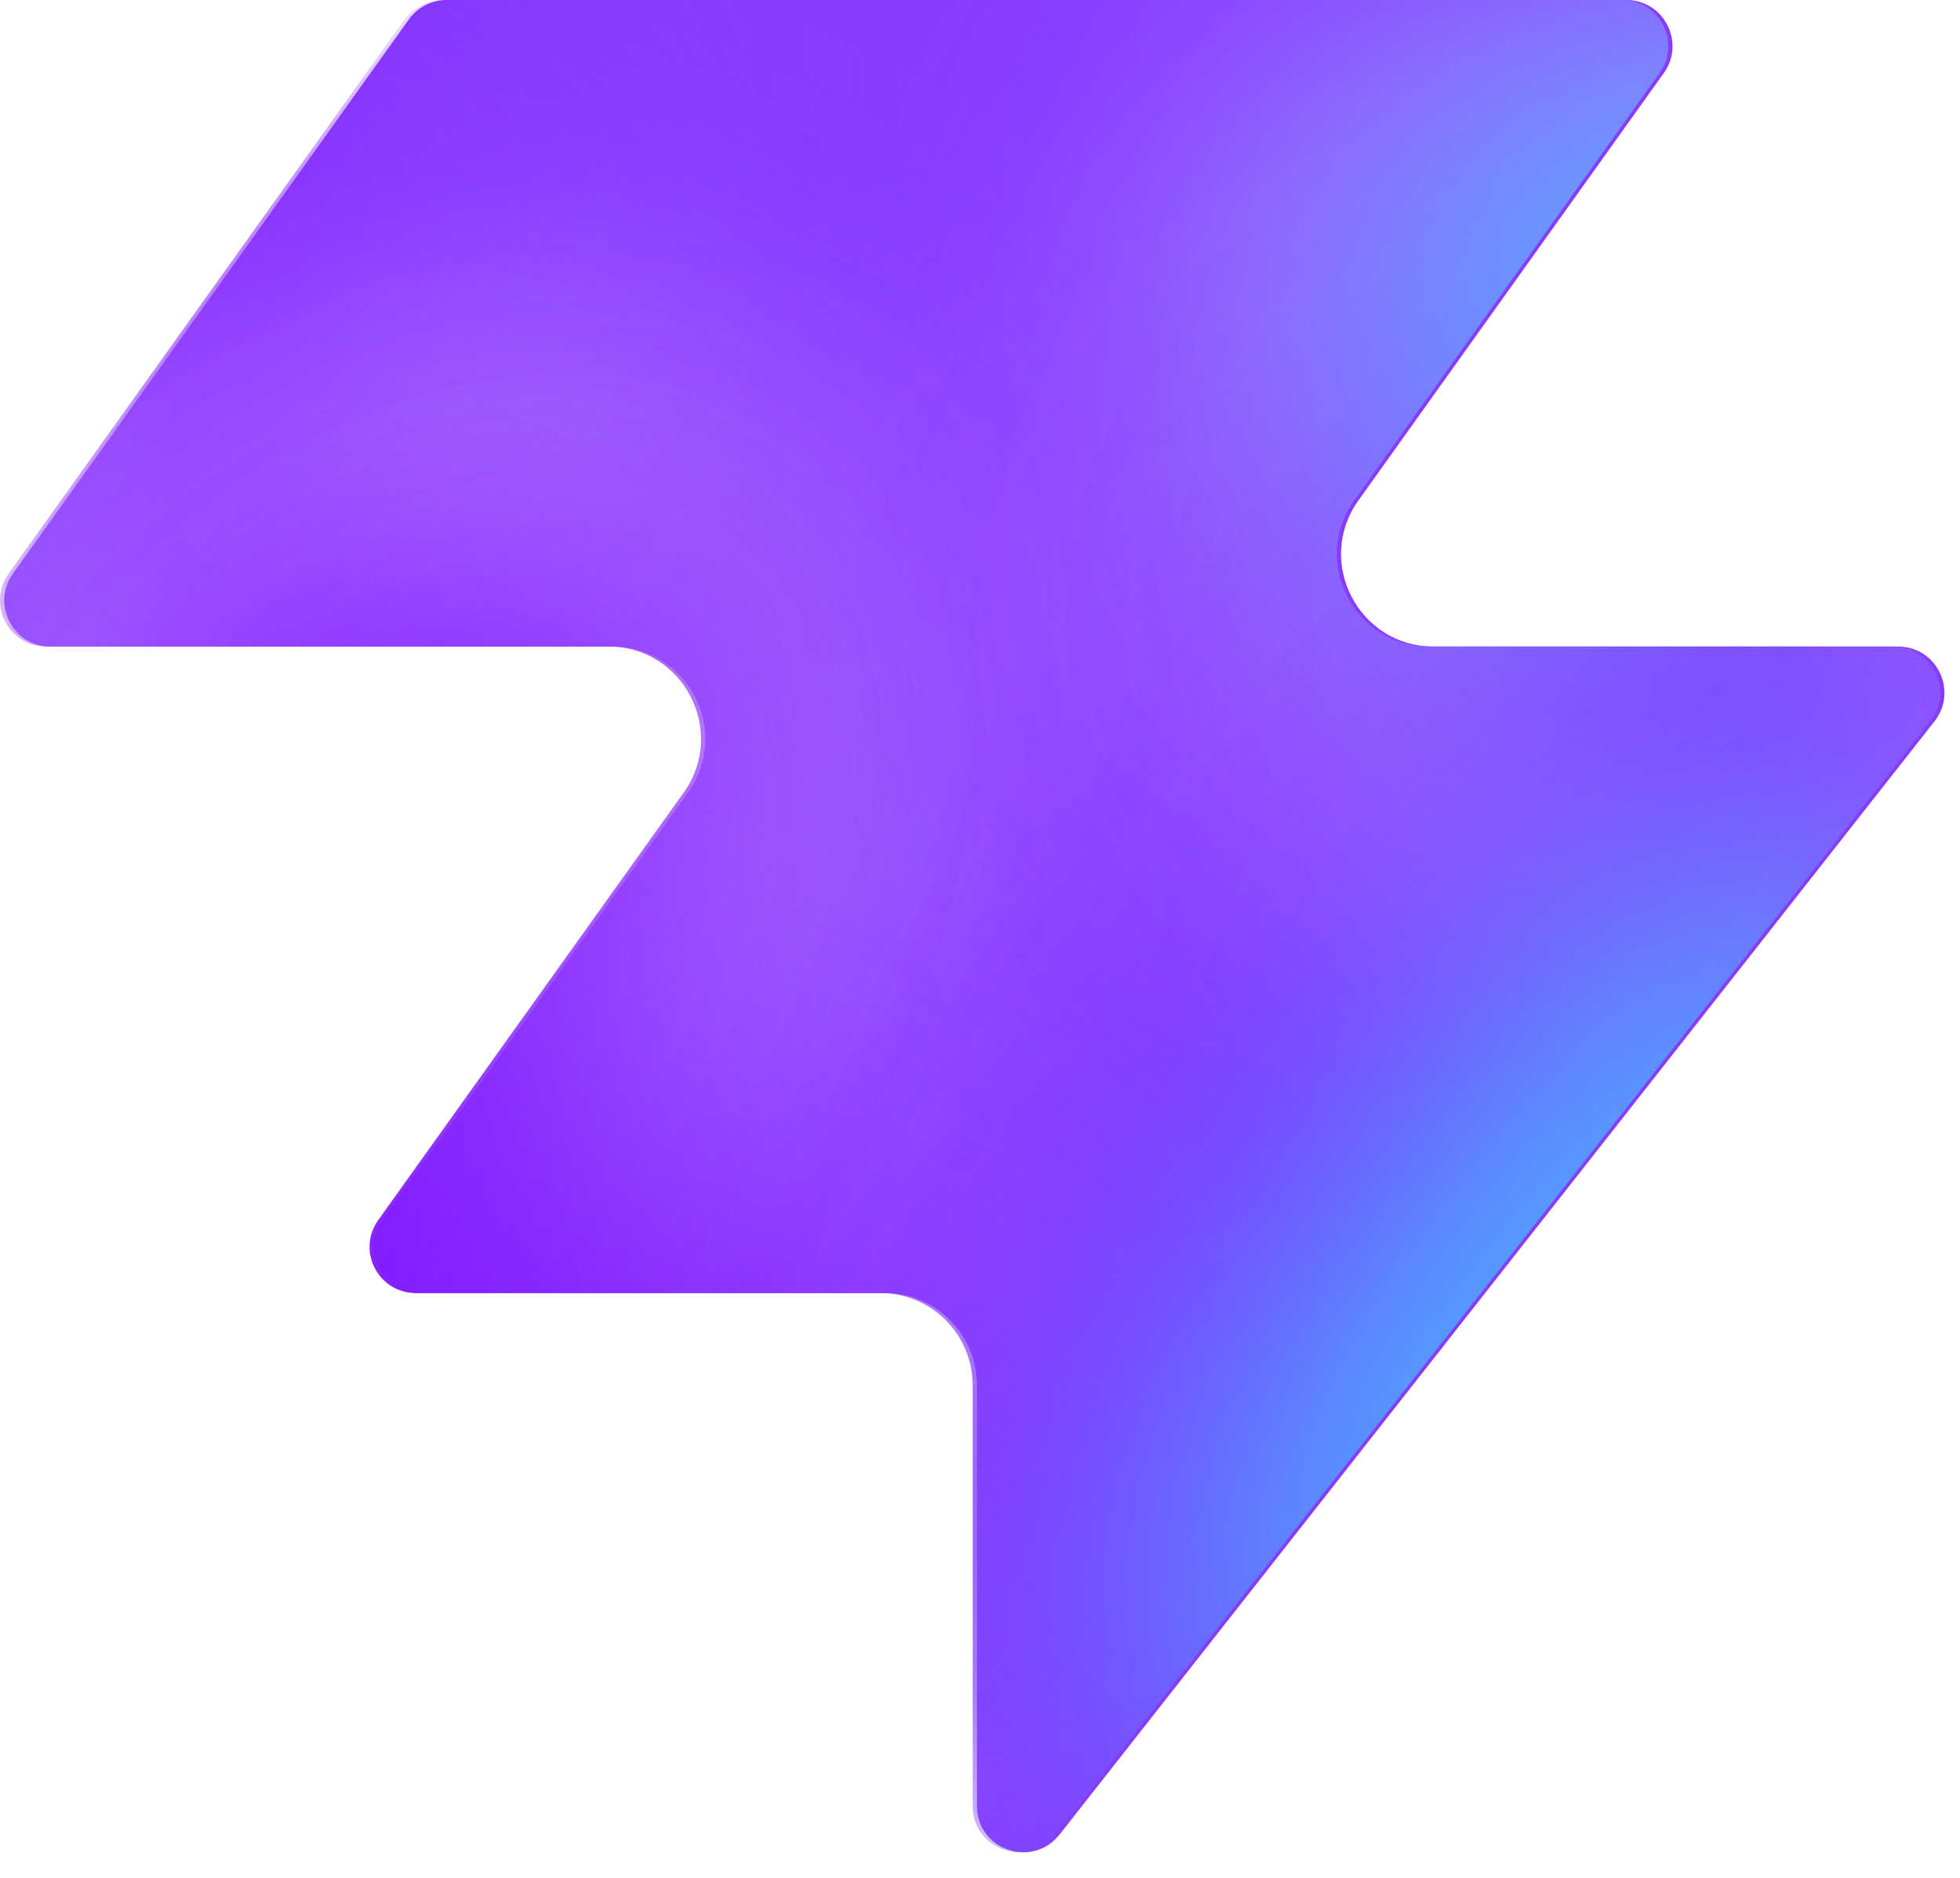
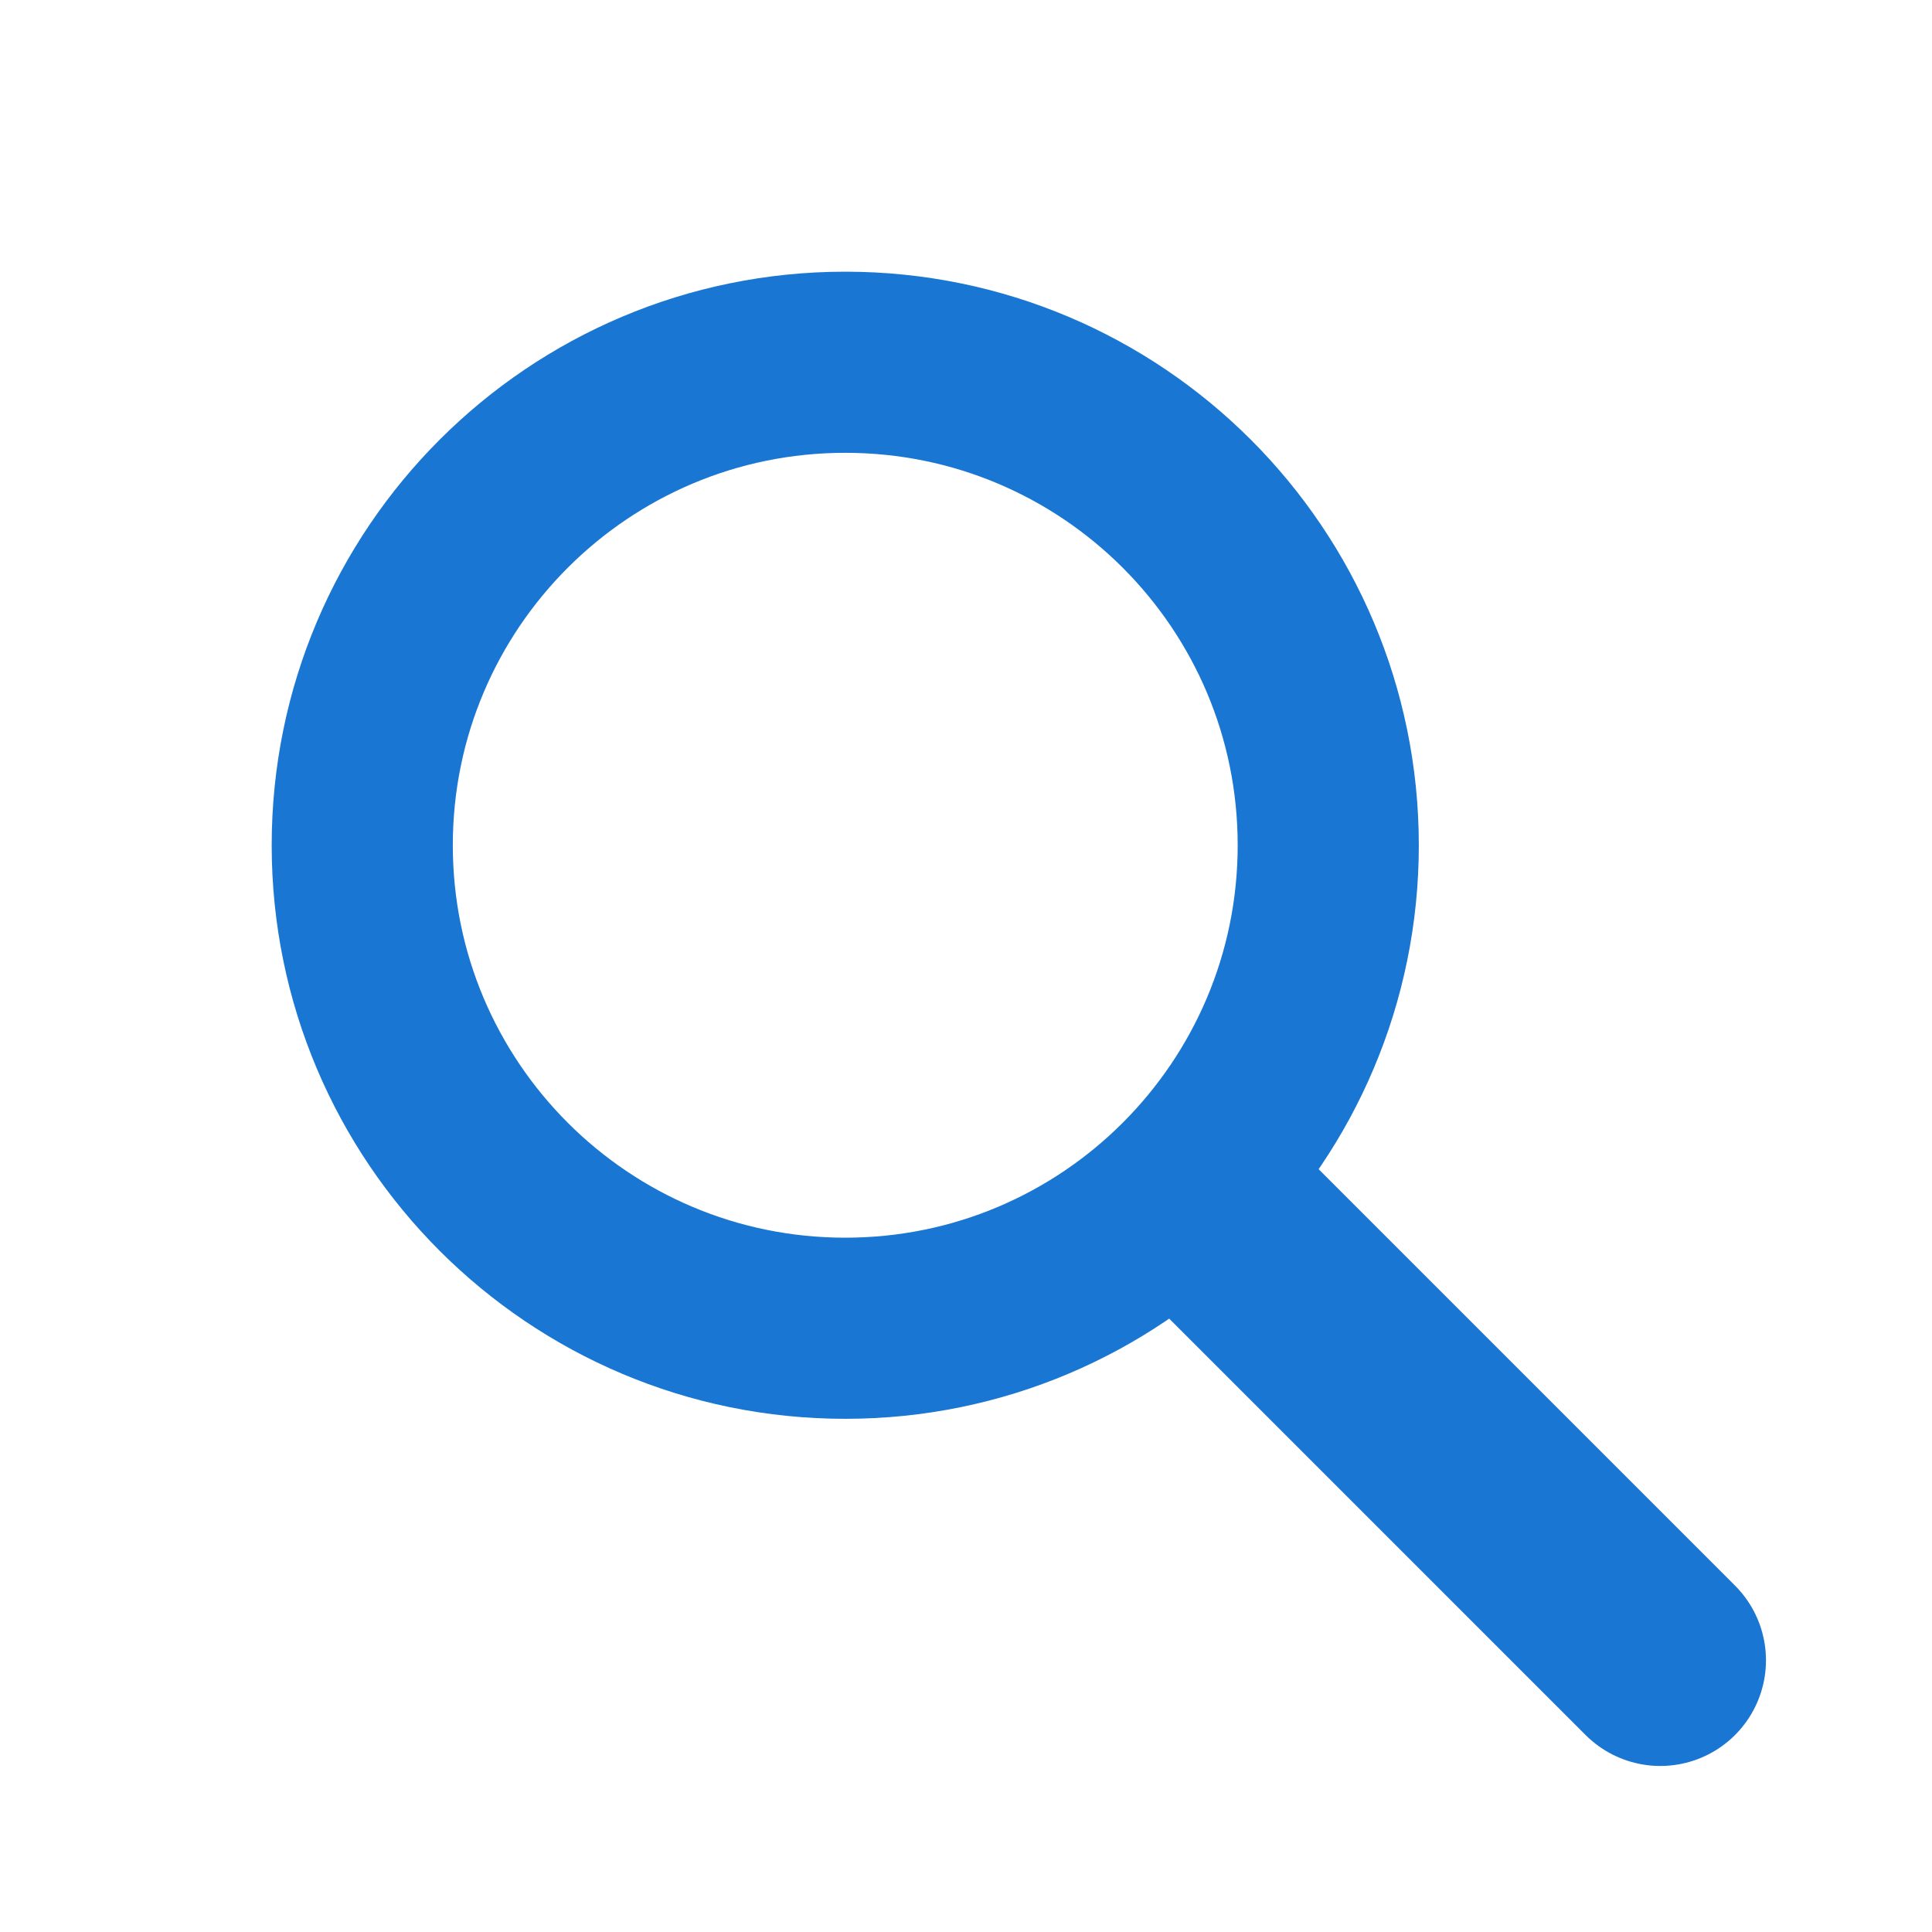
- <svg xmlns="http://www.w3.org/2000/svg" width="48" height="46" fill="none" viewBox="0 0 48 46">
-   <path fill="#863bff" d="M25.946 44.938c-.664.845-2.021.375-2.021-.698V33.937a2.26 2.26 0 0 0-2.262-2.262H10.287c-.92 0-1.456-1.04-.92-1.788l7.48-10.471c1.07-1.497 0-3.578-1.842-3.578H1.237c-.92 0-1.456-1.04-.92-1.788L10.013.474c.214-.297.556-.474.92-.474h28.894c.92 0 1.456 1.04.92 1.788l-7.48 10.471c-1.07 1.498 0 3.579 1.842 3.579h11.377c.943 0 1.473 1.088.89 1.83L25.947 44.94z" style="fill:#863bff;fill:color(display-p3 .525 .23 1);fill-opacity:1" />
-   <mask id="a" width="48" height="46" x="0" y="0" maskUnits="userSpaceOnUse" style="mask-type:alpha">
-     <path fill="#000" d="M25.842 44.938c-.664.844-2.021.375-2.021-.698V33.937a2.26 2.26 0 0 0-2.262-2.262H10.183c-.92 0-1.456-1.04-.92-1.788l7.48-10.471c1.07-1.498 0-3.579-1.842-3.579H1.133c-.92 0-1.456-1.04-.92-1.787L9.91.473c.214-.297.556-.474.92-.474h28.894c.92 0 1.456 1.04.92 1.788l-7.48 10.471c-1.07 1.498 0 3.578 1.842 3.578h11.377c.943 0 1.473 1.088.89 1.832L25.843 44.94z" style="fill:#000;fill-opacity:1" />
-   </mask>
-   <g mask="url(#a)">
-     <g filter="url(#b)">
-       <ellipse cx="5.508" cy="14.704" fill="#ede6ff" rx="5.508" ry="14.704" style="fill:#ede6ff;fill:color(display-p3 .927 .903 1);fill-opacity:1" transform="matrix(.00324 1 1 -.00324 -4.47 31.516)" />
-     </g>
-     <g filter="url(#c)">
-       <ellipse cx="10.399" cy="29.851" fill="#ede6ff" rx="10.399" ry="29.851" style="fill:#ede6ff;fill:color(display-p3 .927 .903 1);fill-opacity:1" transform="matrix(.00324 1 1 -.00324 -39.328 7.883)" />
-     </g>
-     <g filter="url(#d)">
-       <ellipse cx="5.508" cy="30.487" fill="#7e14ff" rx="5.508" ry="30.487" style="fill:#7e14ff;fill:color(display-p3 .492 .077 1);fill-opacity:1" transform="rotate(89.814 -25.913 -14.639)scale(1 -1)" />
-     </g>
-     <g filter="url(#e)">
-       <ellipse cx="5.508" cy="30.599" fill="#7e14ff" rx="5.508" ry="30.599" style="fill:#7e14ff;fill:color(display-p3 .492 .077 1);fill-opacity:1" transform="rotate(89.814 -32.644 -3.334)scale(1 -1)" />
-     </g>
-     <g filter="url(#f)">
-       <ellipse cx="5.508" cy="30.599" fill="#7e14ff" rx="5.508" ry="30.599" style="fill:#7e14ff;fill:color(display-p3 .492 .077 1);fill-opacity:1" transform="matrix(.00324 1 1 -.00324 -34.34 30.47)" />
-     </g>
-     <g filter="url(#g)">
-       <ellipse cx="14.072" cy="22.078" fill="#ede6ff" rx="14.072" ry="22.078" style="fill:#ede6ff;fill:color(display-p3 .927 .903 1);fill-opacity:1" transform="rotate(93.35 24.506 48.493)scale(-1 1)" />
-     </g>
-     <g filter="url(#h)">
-       <ellipse cx="3.47" cy="21.501" fill="#7e14ff" rx="3.47" ry="21.501" style="fill:#7e14ff;fill:color(display-p3 .492 .077 1);fill-opacity:1" transform="rotate(89.009 28.708 47.59)scale(-1 1)" />
-     </g>
-     <g filter="url(#i)">
-       <ellipse cx="3.47" cy="21.501" fill="#7e14ff" rx="3.47" ry="21.501" style="fill:#7e14ff;fill:color(display-p3 .492 .077 1);fill-opacity:1" transform="rotate(89.009 28.708 47.59)scale(-1 1)" />
-     </g>
-     <g filter="url(#j)">
-       <ellipse cx=".387" cy="8.972" fill="#7e14ff" rx="4.407" ry="29.108" style="fill:#7e14ff;fill:color(display-p3 .492 .077 1);fill-opacity:1" transform="rotate(39.51 .387 8.972)" />
-     </g>
-     <g filter="url(#k)">
-       <ellipse cx="47.523" cy="-6.092" fill="#7e14ff" rx="4.407" ry="29.108" style="fill:#7e14ff;fill:color(display-p3 .492 .077 1);fill-opacity:1" transform="rotate(37.892 47.523 -6.092)" />
-     </g>
-     <g filter="url(#l)">
-       <ellipse cx="41.412" cy="6.333" fill="#47bfff" rx="5.971" ry="9.665" style="fill:#47bfff;fill:color(display-p3 .28 .748 1);fill-opacity:1" transform="rotate(37.892 41.412 6.333)" />
-     </g>
-     <g filter="url(#m)">
-       <ellipse cx="-1.879" cy="38.332" fill="#7e14ff" rx="4.407" ry="29.108" style="fill:#7e14ff;fill:color(display-p3 .492 .077 1);fill-opacity:1" transform="rotate(37.892 -1.88 38.332)" />
-     </g>
-     <g filter="url(#n)">
-       <ellipse cx="-1.879" cy="38.332" fill="#7e14ff" rx="4.407" ry="29.108" style="fill:#7e14ff;fill:color(display-p3 .492 .077 1);fill-opacity:1" transform="rotate(37.892 -1.88 38.332)" />
-     </g>
-     <g filter="url(#o)">
-       <ellipse cx="35.651" cy="29.907" fill="#7e14ff" rx="4.407" ry="29.108" style="fill:#7e14ff;fill:color(display-p3 .492 .077 1);fill-opacity:1" transform="rotate(37.892 35.651 29.907)" />
-     </g>
-     <g filter="url(#p)">
-       <ellipse cx="38.418" cy="32.4" fill="#47bfff" rx="5.971" ry="15.297" style="fill:#47bfff;fill:color(display-p3 .28 .748 1);fill-opacity:1" transform="rotate(37.892 38.418 32.4)" />
-     </g>
-   </g>
-   <defs>
-     <filter id="b" width="60.045" height="41.654" x="-19.77" y="16.149" color-interpolation-filters="sRGB" filterUnits="userSpaceOnUse">
-       <feFlood flood-opacity="0" result="BackgroundImageFix" />
-       <feBlend in="SourceGraphic" in2="BackgroundImageFix" result="shape" />
-       <feGaussianBlur result="effect1_foregroundBlur_2002_17158" stdDeviation="7.659" />
-     </filter>
-     <filter id="c" width="90.34" height="51.437" x="-54.613" y="-7.533" color-interpolation-filters="sRGB" filterUnits="userSpaceOnUse">
-       <feFlood flood-opacity="0" result="BackgroundImageFix" />
-       <feBlend in="SourceGraphic" in2="BackgroundImageFix" result="shape" />
-       <feGaussianBlur result="effect1_foregroundBlur_2002_17158" stdDeviation="7.659" />
-     </filter>
-     <filter id="d" width="79.355" height="29.4" x="-49.64" y="2.03" color-interpolation-filters="sRGB" filterUnits="userSpaceOnUse">
-       <feFlood flood-opacity="0" result="BackgroundImageFix" />
-       <feBlend in="SourceGraphic" in2="BackgroundImageFix" result="shape" />
-       <feGaussianBlur result="effect1_foregroundBlur_2002_17158" stdDeviation="4.596" />
-     </filter>
-     <filter id="e" width="79.579" height="29.4" x="-45.045" y="20.029" color-interpolation-filters="sRGB" filterUnits="userSpaceOnUse">
-       <feFlood flood-opacity="0" result="BackgroundImageFix" />
-       <feBlend in="SourceGraphic" in2="BackgroundImageFix" result="shape" />
-       <feGaussianBlur result="effect1_foregroundBlur_2002_17158" stdDeviation="4.596" />
-     </filter>
-     <filter id="f" width="79.579" height="29.4" x="-43.513" y="21.178" color-interpolation-filters="sRGB" filterUnits="userSpaceOnUse">
-       <feFlood flood-opacity="0" result="BackgroundImageFix" />
-       <feBlend in="SourceGraphic" in2="BackgroundImageFix" result="shape" />
-       <feGaussianBlur result="effect1_foregroundBlur_2002_17158" stdDeviation="4.596" />
-     </filter>
-     <filter id="g" width="74.749" height="58.852" x="15.756" y="-17.901" color-interpolation-filters="sRGB" filterUnits="userSpaceOnUse">
-       <feFlood flood-opacity="0" result="BackgroundImageFix" />
-       <feBlend in="SourceGraphic" in2="BackgroundImageFix" result="shape" />
-       <feGaussianBlur result="effect1_foregroundBlur_2002_17158" stdDeviation="7.659" />
-     </filter>
-     <filter id="h" width="61.377" height="25.362" x="23.548" y="2.284" color-interpolation-filters="sRGB" filterUnits="userSpaceOnUse">
-       <feFlood flood-opacity="0" result="BackgroundImageFix" />
-       <feBlend in="SourceGraphic" in2="BackgroundImageFix" result="shape" />
-       <feGaussianBlur result="effect1_foregroundBlur_2002_17158" stdDeviation="4.596" />
-     </filter>
-     <filter id="i" width="61.377" height="25.362" x="23.548" y="2.284" color-interpolation-filters="sRGB" filterUnits="userSpaceOnUse">
-       <feFlood flood-opacity="0" result="BackgroundImageFix" />
-       <feBlend in="SourceGraphic" in2="BackgroundImageFix" result="shape" />
-       <feGaussianBlur result="effect1_foregroundBlur_2002_17158" stdDeviation="4.596" />
-     </filter>
-     <filter id="j" width="56.045" height="63.649" x="-27.636" y="-22.853" color-interpolation-filters="sRGB" filterUnits="userSpaceOnUse">
-       <feFlood flood-opacity="0" result="BackgroundImageFix" />
-       <feBlend in="SourceGraphic" in2="BackgroundImageFix" result="shape" />
-       <feGaussianBlur result="effect1_foregroundBlur_2002_17158" stdDeviation="4.596" />
-     </filter>
-     <filter id="k" width="54.814" height="64.646" x="20.116" y="-38.415" color-interpolation-filters="sRGB" filterUnits="userSpaceOnUse">
-       <feFlood flood-opacity="0" result="BackgroundImageFix" />
-       <feBlend in="SourceGraphic" in2="BackgroundImageFix" result="shape" />
-       <feGaussianBlur result="effect1_foregroundBlur_2002_17158" stdDeviation="4.596" />
-     </filter>
-     <filter id="l" width="33.541" height="35.313" x="24.641" y="-11.323" color-interpolation-filters="sRGB" filterUnits="userSpaceOnUse">
-       <feFlood flood-opacity="0" result="BackgroundImageFix" />
-       <feBlend in="SourceGraphic" in2="BackgroundImageFix" result="shape" />
-       <feGaussianBlur result="effect1_foregroundBlur_2002_17158" stdDeviation="4.596" />
-     </filter>
-     <filter id="m" width="54.814" height="64.646" x="-29.286" y="6.009" color-interpolation-filters="sRGB" filterUnits="userSpaceOnUse">
-       <feFlood flood-opacity="0" result="BackgroundImageFix" />
-       <feBlend in="SourceGraphic" in2="BackgroundImageFix" result="shape" />
-       <feGaussianBlur result="effect1_foregroundBlur_2002_17158" stdDeviation="4.596" />
-     </filter>
-     <filter id="n" width="54.814" height="64.646" x="-29.286" y="6.009" color-interpolation-filters="sRGB" filterUnits="userSpaceOnUse">
-       <feFlood flood-opacity="0" result="BackgroundImageFix" />
-       <feBlend in="SourceGraphic" in2="BackgroundImageFix" result="shape" />
-       <feGaussianBlur result="effect1_foregroundBlur_2002_17158" stdDeviation="4.596" />
-     </filter>
-     <filter id="o" width="54.814" height="64.646" x="8.244" y="-2.416" color-interpolation-filters="sRGB" filterUnits="userSpaceOnUse">
-       <feFlood flood-opacity="0" result="BackgroundImageFix" />
-       <feBlend in="SourceGraphic" in2="BackgroundImageFix" result="shape" />
-       <feGaussianBlur result="effect1_foregroundBlur_2002_17158" stdDeviation="4.596" />
-     </filter>
-     <filter id="p" width="39.409" height="43.623" x="18.713" y="10.588" color-interpolation-filters="sRGB" filterUnits="userSpaceOnUse">
-       <feFlood flood-opacity="0" result="BackgroundImageFix" />
-       <feBlend in="SourceGraphic" in2="BackgroundImageFix" result="shape" />
-       <feGaussianBlur result="effect1_foregroundBlur_2002_17158" stdDeviation="4.596" />
-     </filter>
-   </defs>
+ <svg xmlns="http://www.w3.org/2000/svg" viewBox="0 0 64 64">
+   <circle cx="28" cy="28" r="16" fill="none" stroke="#1976d2" stroke-width="6" />
+   <line x1="40" y1="40" x2="55" y2="55" stroke="#1976d2" stroke-width="7" stroke-linecap="round" />
</svg>
